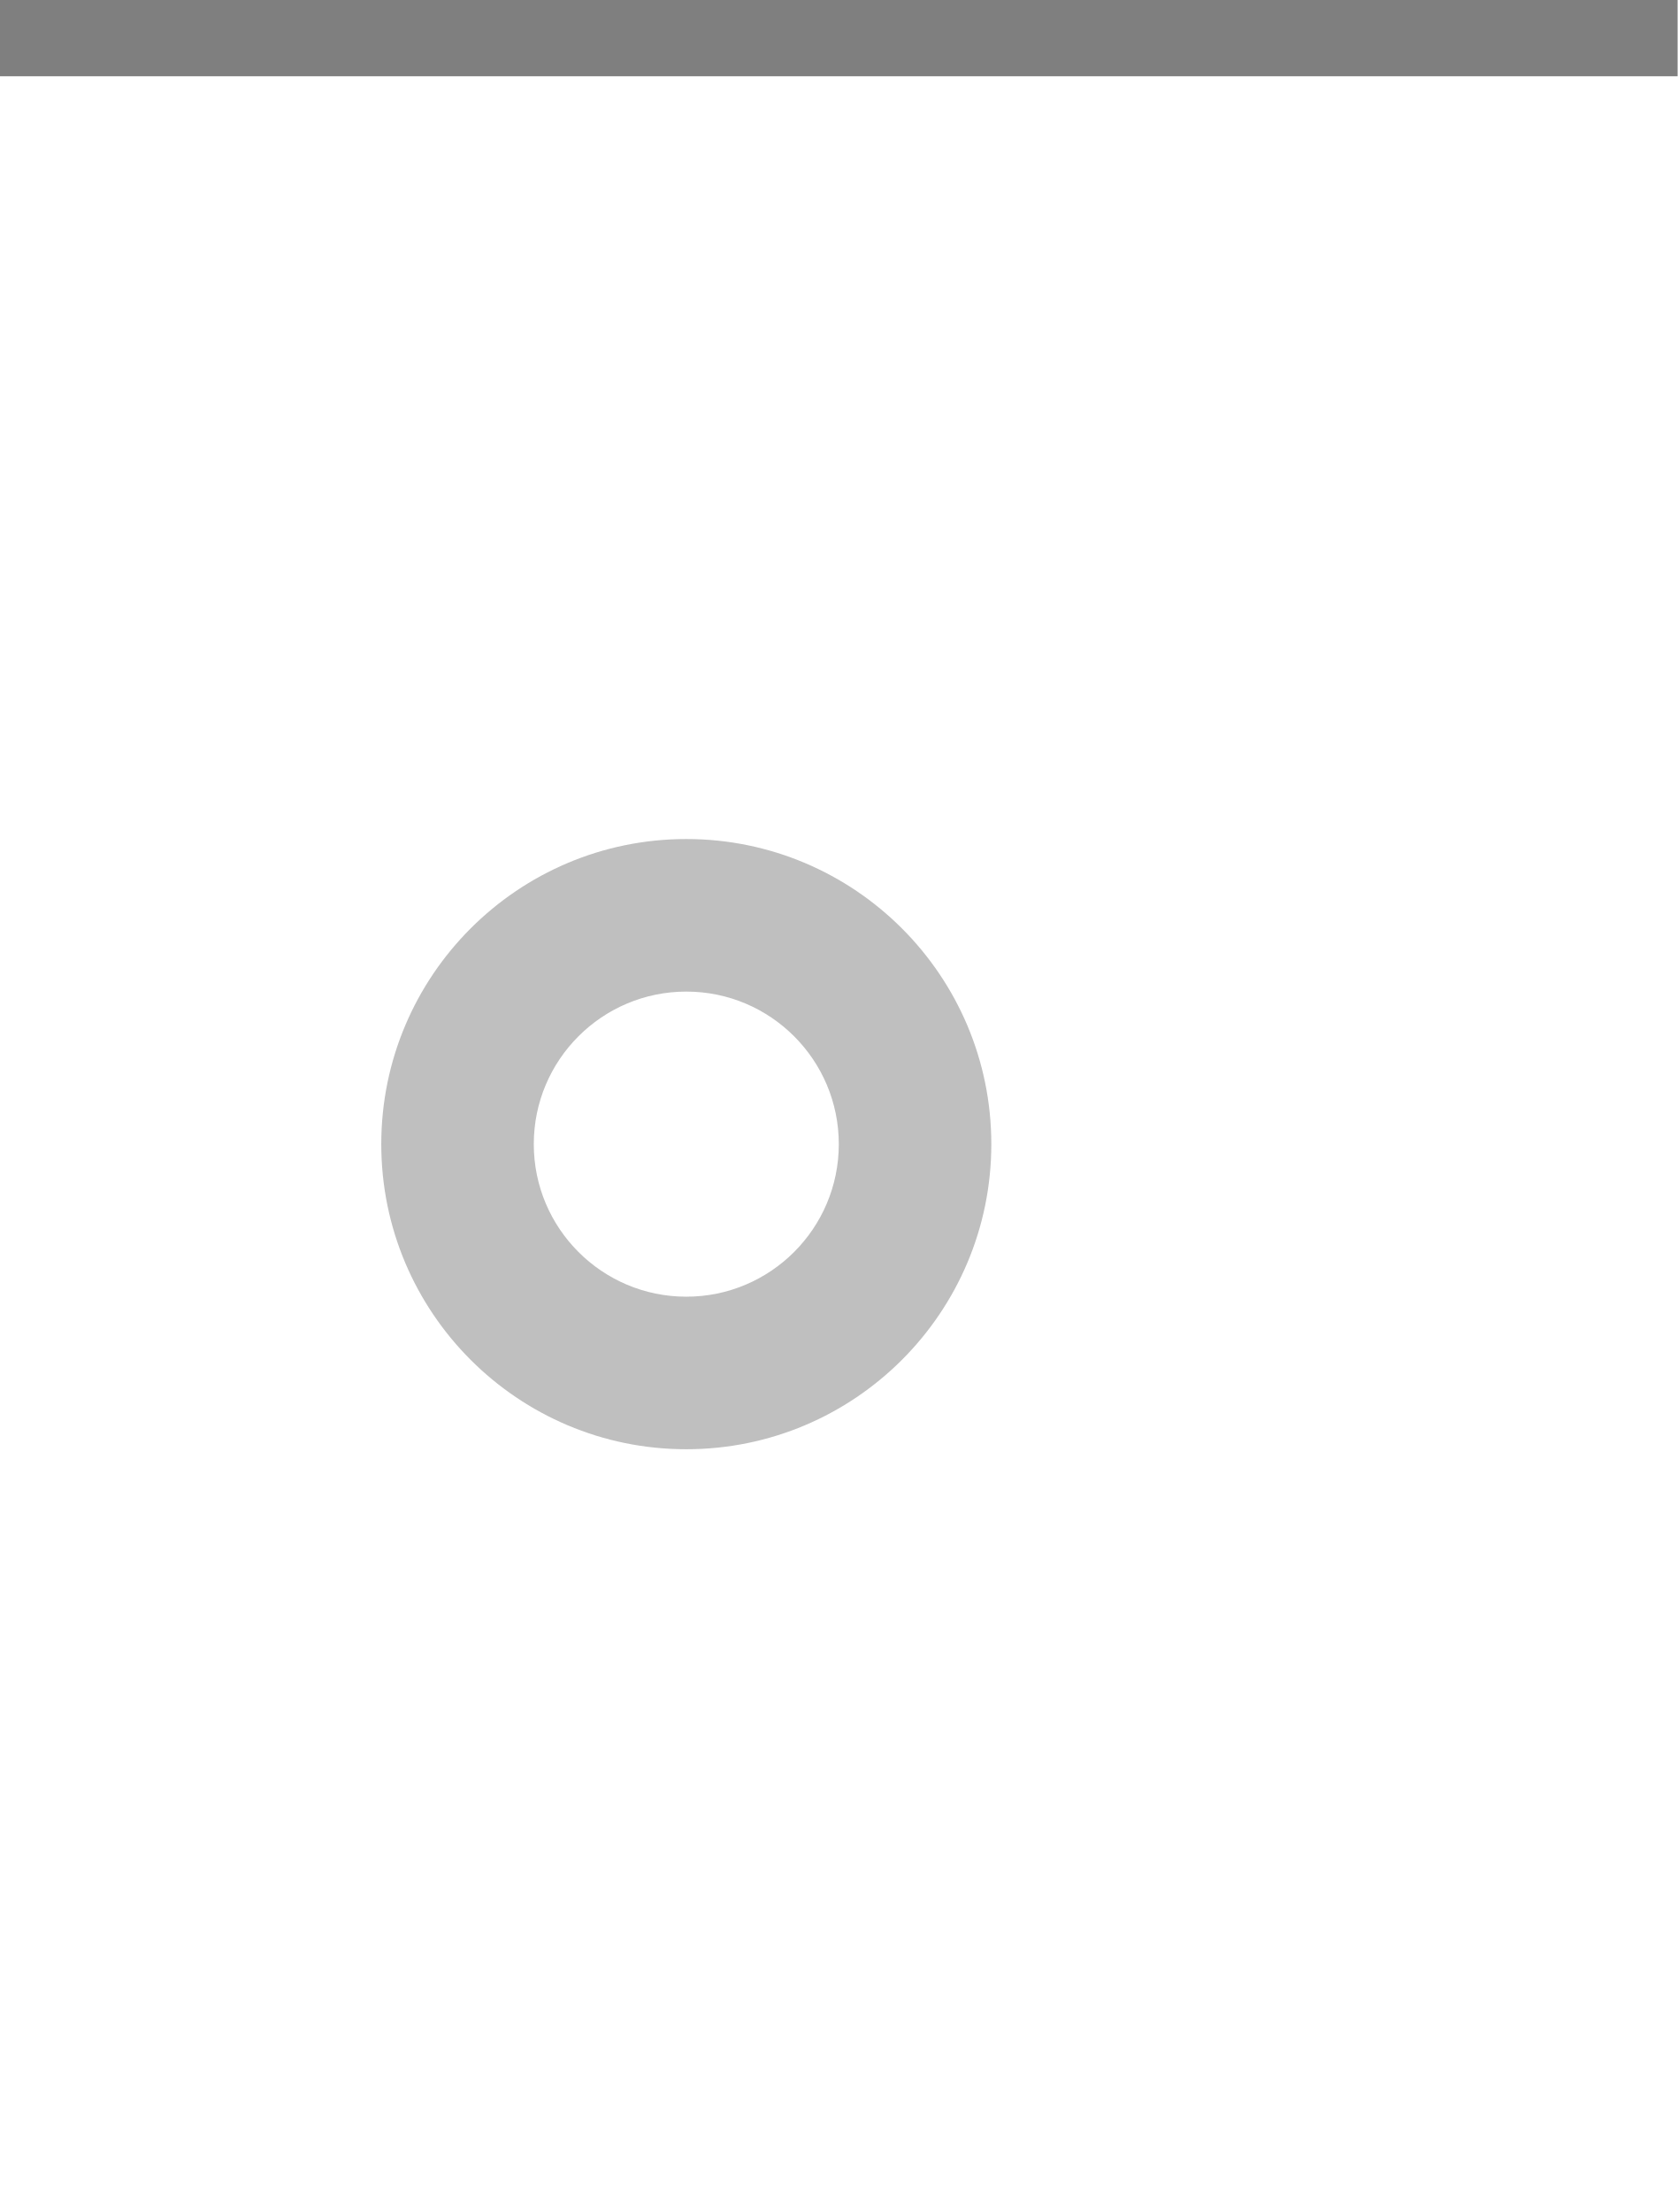
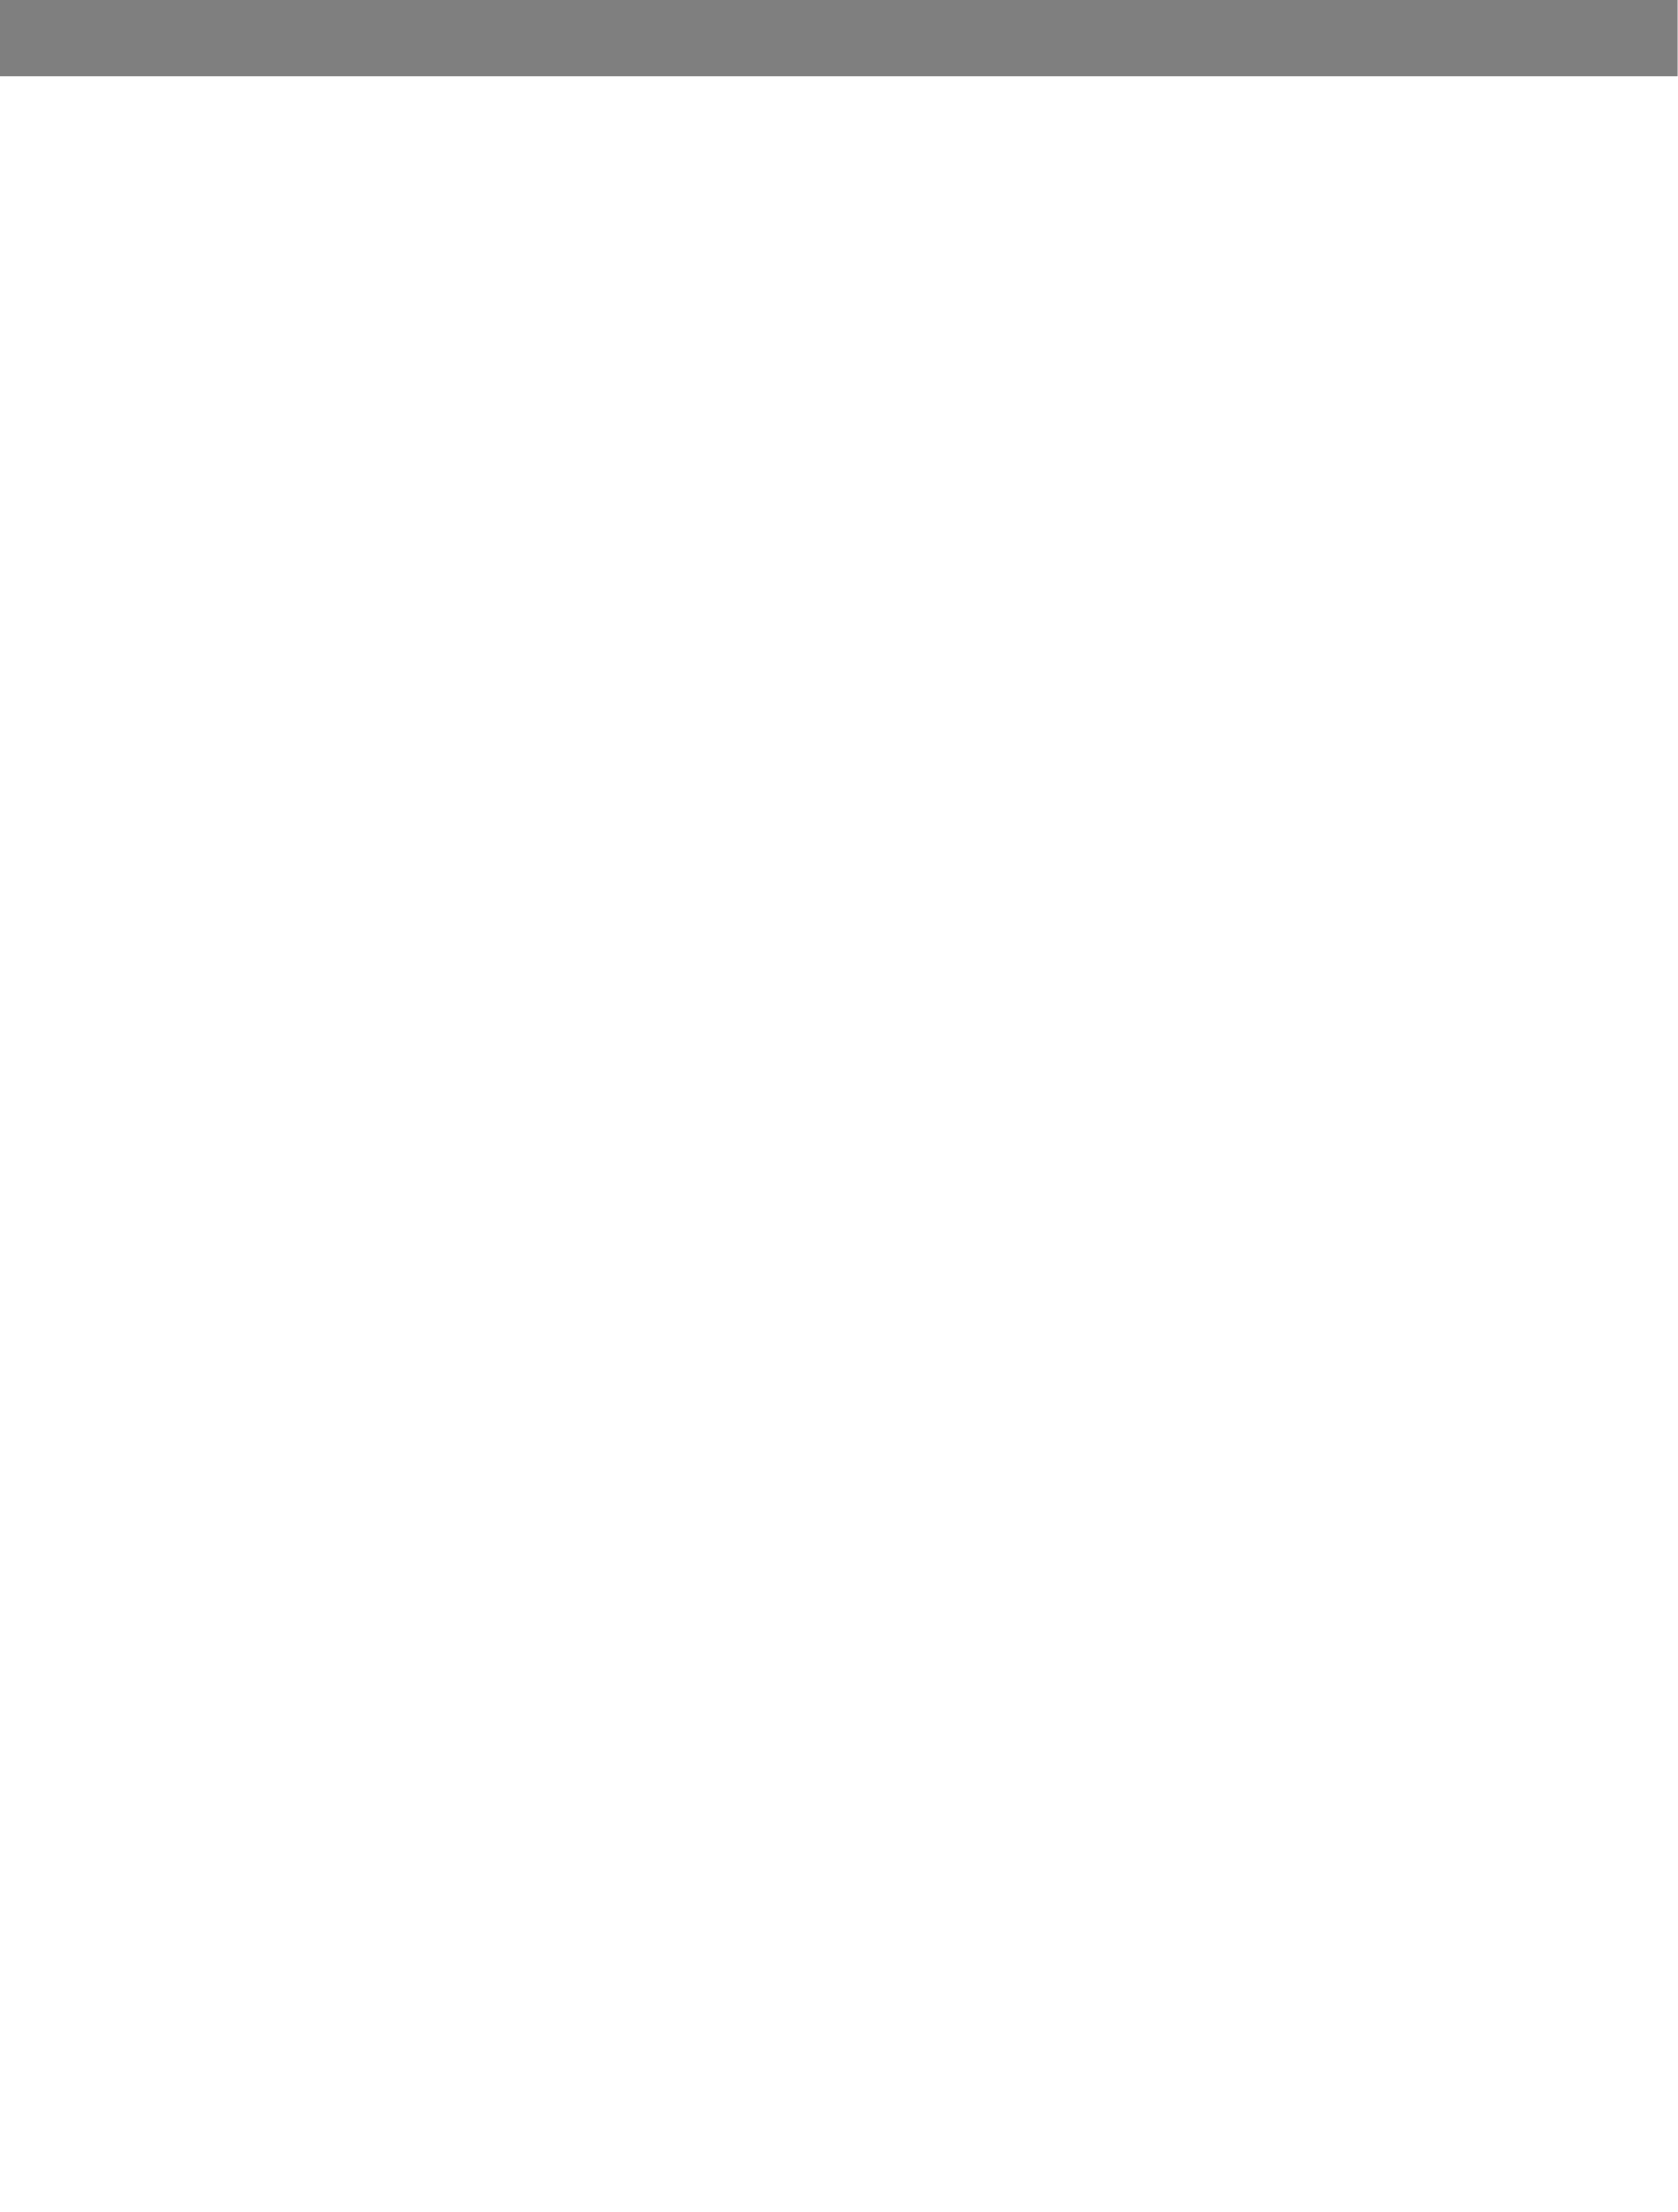
<svg xmlns="http://www.w3.org/2000/svg" xmlns:xlink="http://www.w3.org/1999/xlink" width="44" height="58" id="svg2" version="1.0">
-   <defs id="defs27" />
+   <defs id="defs37" />
  <g transform="scale(2)" id="g3">
    <defs id="defs4">
      <linearGradient id="linearGradient1886">
        <stop style="stop-color:white;stop-opacity:1;" offset="0" id="stop1888" />
        <stop style="stop-color:white;stop-opacity:0.15;" offset="1" id="stop1890" />
      </linearGradient>
      <linearGradient xlink:href="#linearGradient1886" id="linearGradient1892" x1="0" y1="1" x2="0" y2="18" gradientUnits="userSpaceOnUse" gradientTransform="matrix(1,0,0,1,0,0)" />
    </defs>
    <g id="layer2" style="display:inline">
-       <path style="fill:none;fill-opacity:1;fill-rule:evenodd;stroke:none;stroke-width:1;stroke-linecap:square;stroke-linejoin:miter;stroke-miterlimit:4;stroke-dasharray:none;stroke-opacity:1" d="M 0,0.5 L 22,0.5 C 22,0.5 22,28 22,28 L 0,28 L 0,0.5 z " id="path6057" />
+       <path style="fill:none;fill-opacity:1;fill-rule:evenodd;stroke:none;stroke-width:1;stroke-linecap:square;stroke-linejoin:miter;stroke-miterlimit:4;stroke-dasharray:none;stroke-opacity:1" d="M 0,1 L 22,1 C 22,1 22,26 22,26 L 0,26 L 0,1 z " id="path6057" />
    </g>
    <g id="layer3">
-       <path style="fill:none;fill-opacity:0.60;fill-rule:evenodd;stroke:none;stroke-width:1px;stroke-linecap:square;stroke-linejoin:miter;stroke-opacity:1" d="M 0,1 L 22,1 C 22,1 22,4 22,4 L 0,4 L 0,3 z " id="path6061" />
-       <rect style="opacity:0.5;fill:url(#linearGradient1892);fill-opacity:1;stroke:none;stroke-width:0;stroke-linecap:round;stroke-linejoin:round;stroke-miterlimit:4;stroke-dasharray:none;stroke-opacity:1" id="rect1884" width="22" height="18" x="0" y="1" />
+       <path style="fill:none;fill-opacity:0.05;fill-rule:evenodd;stroke:none;stroke-width:1px;stroke-linecap:square;stroke-linejoin:miter;stroke-opacity:1" d="M 0,1 L 22,1 C 22,1 22,4 22,4 L 0,4 L 0,3 z " id="path6061" />
+       <rect style="opacity:0.05;fill:url(#linearGradient1892);fill-opacity:1;stroke:none;stroke-width:0;stroke-linecap:round;stroke-linejoin:round;stroke-miterlimit:4;stroke-dasharray:none;stroke-opacity:1" id="rect1884" width="22" height="18" x="0" y="1" />
    </g>
    <g id="layer1" style="display:inline">
      <path style="fill:none;fill-opacity:0;fill-rule:evenodd;stroke:black;stroke-width:1px;stroke-linecap:square;stroke-linejoin:miter;stroke-opacity:0.50" d="M 0.5,0.5 L 21.5,0.5" id="path6059" />
    </g>
-     <g id="g20">
-       <g style="display:inline" id="g1613" transform="translate(3,9)">
-         <path id="path2287" d="M 6,2 C 3.792,2 2,3.792 2,6 C 2,8.208 3.792,10 6,10 C 8.208,10 10,8.208 10,6 C 10,3.792 8.208,2 6,2 z M 6,4 C 7.104,4 8,4.896 8,6 C 8,7.104 7.104,8 6,8 C 4.896,8 4,7.104 4,6 C 4,4.896 4.896,4 6,4 z " style="opacity:0.50;fill:#7f7f7f;fill-opacity:1;stroke:#7f7f7f;stroke-width:0;stroke-linecap:round;stroke-linejoin:round;stroke-miterlimit:4;stroke-dasharray:none;stroke-opacity:1" />
-       </g>
-     </g>
    <g id="layer5">
-       <path style="fill:none;fill-opacity:0;fill-rule:evenodd;stroke:black;stroke-width:1px;stroke-linecap:square;stroke-linejoin:miter;stroke-opacity:0.0" d="M 0.5,28.5 L 21.5,28.5" id="path6989" />
+       <path style="fill:none;fill-opacity:0;fill-rule:evenodd;stroke:black;stroke-width:1px;stroke-linecap:square;stroke-linejoin:miter;stroke-opacity:0.0" d="M 0.5,26.5 L 21.5,26.5" id="path6989" />
    </g>
  </g>
</svg>
